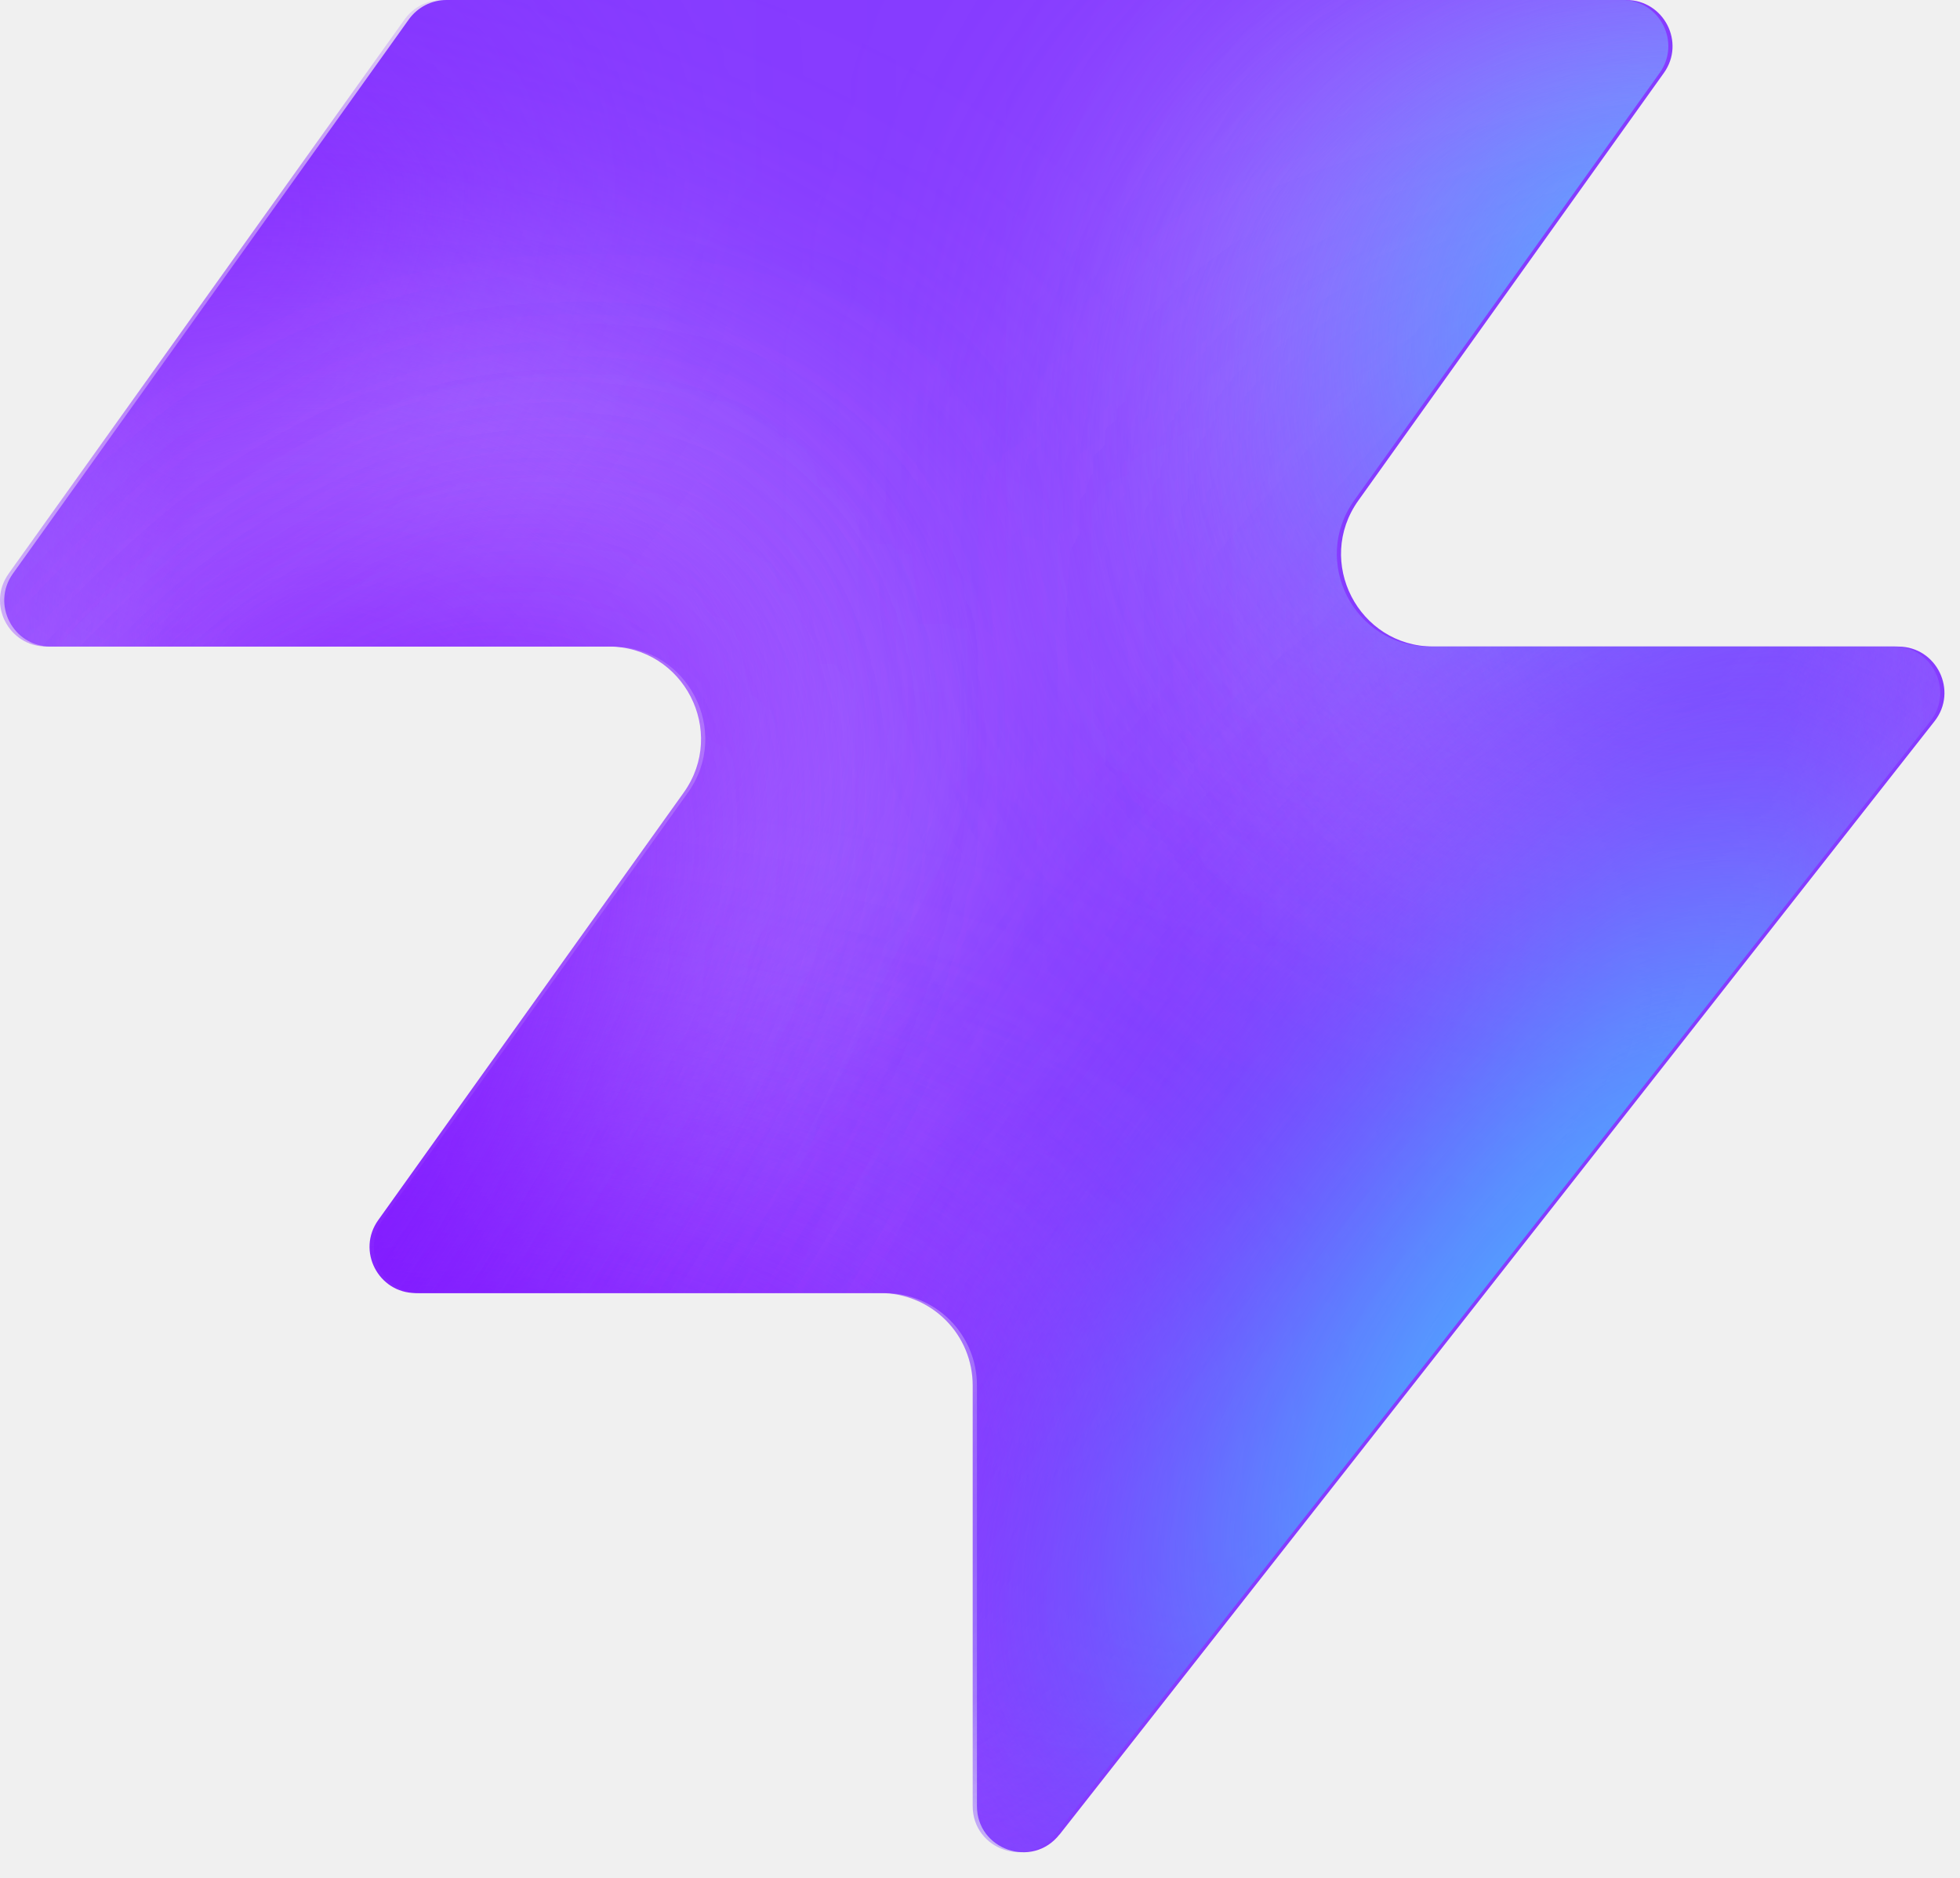
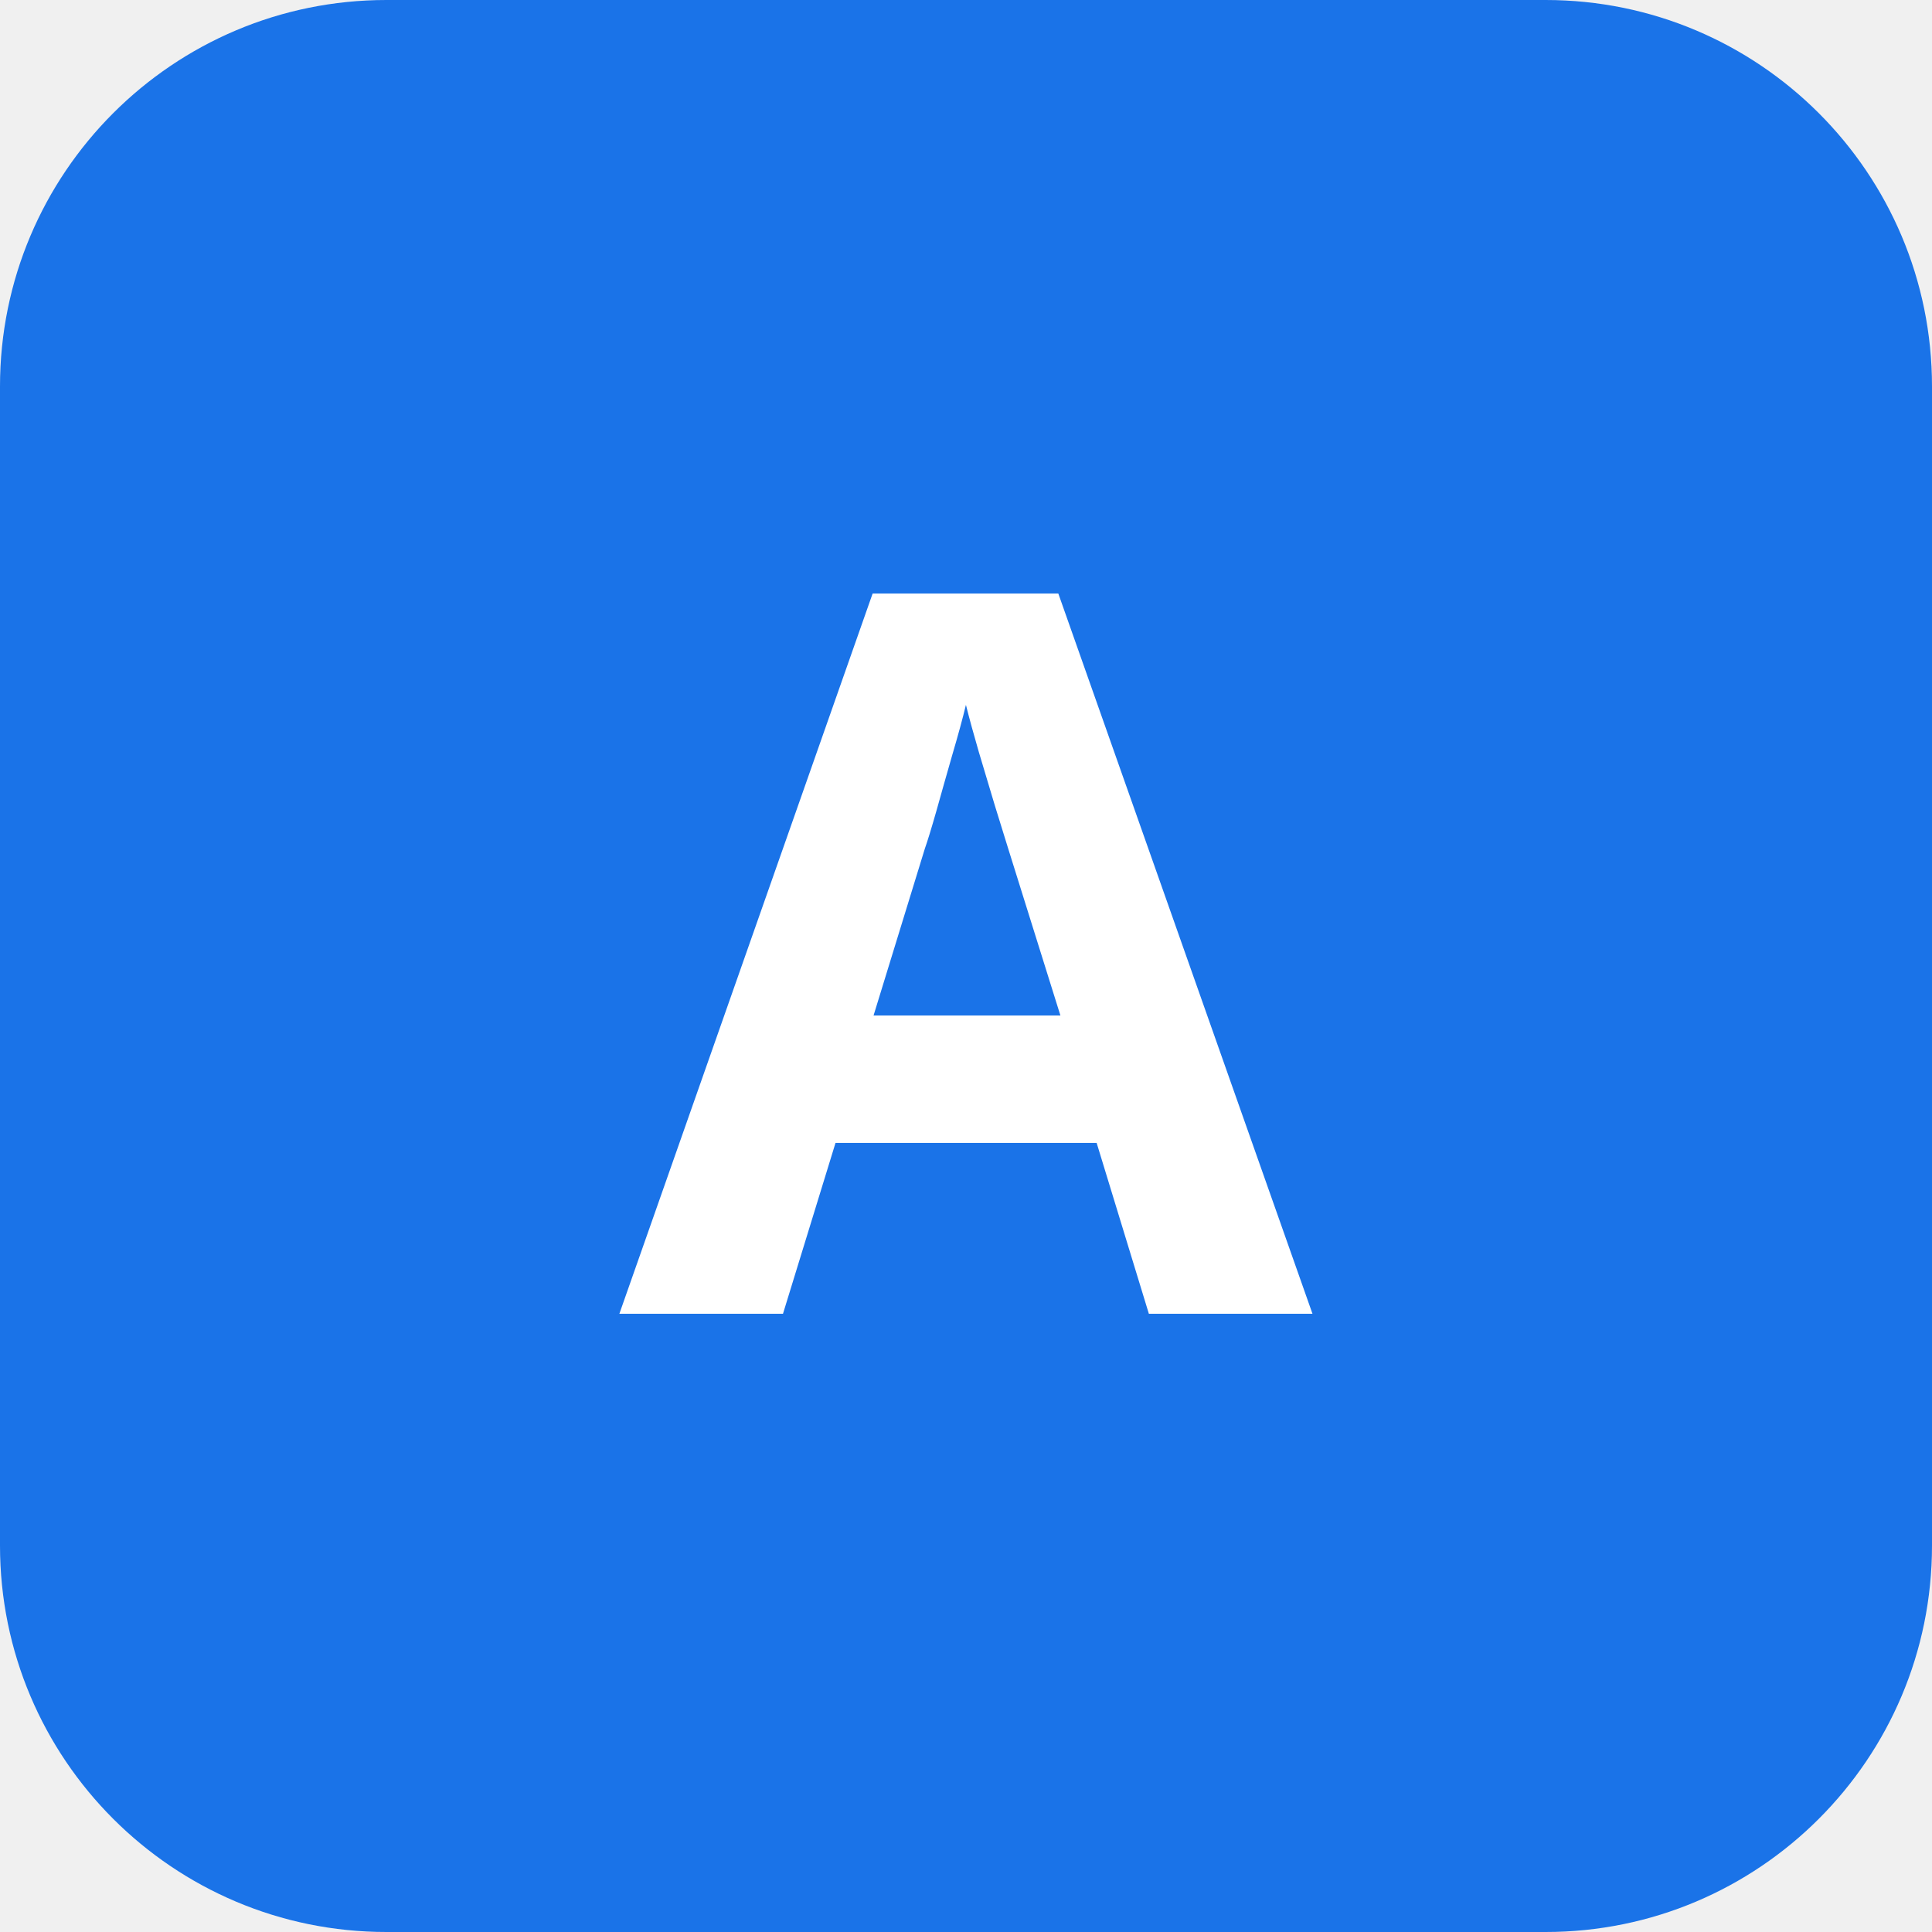
- <svg xmlns="http://www.w3.org/2000/svg" width="48" height="46" fill="none" viewBox="0 0 48 46">
-   <path fill="#863bff" d="M25.946 44.938c-.664.845-2.021.375-2.021-.698V33.937a2.26 2.26 0 0 0-2.262-2.262H10.287c-.92 0-1.456-1.04-.92-1.788l7.48-10.471c1.07-1.497 0-3.578-1.842-3.578H1.237c-.92 0-1.456-1.04-.92-1.788L10.013.474c.214-.297.556-.474.92-.474h28.894c.92 0 1.456 1.04.92 1.788l-7.48 10.471c-1.07 1.498 0 3.579 1.842 3.579h11.377c.943 0 1.473 1.088.89 1.83L25.947 44.94z" style="fill:#863bff;fill:color(display-p3 .525 .23 1);fill-opacity:1" />
-   <mask id="a" width="48" height="46" x="0" y="0" maskUnits="userSpaceOnUse" style="mask-type:alpha">
-     <path fill="#000" d="M25.842 44.938c-.664.844-2.021.375-2.021-.698V33.937a2.26 2.26 0 0 0-2.262-2.262H10.183c-.92 0-1.456-1.04-.92-1.788l7.48-10.471c1.07-1.498 0-3.579-1.842-3.579H1.133c-.92 0-1.456-1.04-.92-1.787L9.91.473c.214-.297.556-.474.92-.474h28.894c.92 0 1.456 1.04.92 1.788l-7.48 10.471c-1.07 1.498 0 3.578 1.842 3.578h11.377c.943 0 1.473 1.088.89 1.832L25.843 44.94z" style="fill:#000;fill-opacity:1" />
-   </mask>
-   <g mask="url(#a)">
-     <g filter="url(#b)">
-       <ellipse cx="5.508" cy="14.704" fill="#ede6ff" rx="5.508" ry="14.704" style="fill:#ede6ff;fill:color(display-p3 .927 .903 1);fill-opacity:1" transform="matrix(.00324 1 1 -.00324 -4.47 31.516)" />
-     </g>
-     <g filter="url(#c)">
-       <ellipse cx="10.399" cy="29.851" fill="#ede6ff" rx="10.399" ry="29.851" style="fill:#ede6ff;fill:color(display-p3 .927 .903 1);fill-opacity:1" transform="matrix(.00324 1 1 -.00324 -39.328 7.883)" />
-     </g>
-     <g filter="url(#d)">
-       <ellipse cx="5.508" cy="30.487" fill="#7e14ff" rx="5.508" ry="30.487" style="fill:#7e14ff;fill:color(display-p3 .492 .077 1);fill-opacity:1" transform="rotate(89.814 -25.913 -14.639)scale(1 -1)" />
-     </g>
-     <g filter="url(#e)">
-       <ellipse cx="5.508" cy="30.599" fill="#7e14ff" rx="5.508" ry="30.599" style="fill:#7e14ff;fill:color(display-p3 .492 .077 1);fill-opacity:1" transform="rotate(89.814 -32.644 -3.334)scale(1 -1)" />
-     </g>
-     <g filter="url(#f)">
-       <ellipse cx="5.508" cy="30.599" fill="#7e14ff" rx="5.508" ry="30.599" style="fill:#7e14ff;fill:color(display-p3 .492 .077 1);fill-opacity:1" transform="matrix(.00324 1 1 -.00324 -34.34 30.47)" />
-     </g>
-     <g filter="url(#g)">
-       <ellipse cx="14.072" cy="22.078" fill="#ede6ff" rx="14.072" ry="22.078" style="fill:#ede6ff;fill:color(display-p3 .927 .903 1);fill-opacity:1" transform="rotate(93.35 24.506 48.493)scale(-1 1)" />
-     </g>
-     <g filter="url(#h)">
-       <ellipse cx="3.47" cy="21.501" fill="#7e14ff" rx="3.47" ry="21.501" style="fill:#7e14ff;fill:color(display-p3 .492 .077 1);fill-opacity:1" transform="rotate(89.009 28.708 47.59)scale(-1 1)" />
-     </g>
-     <g filter="url(#i)">
-       <ellipse cx="3.47" cy="21.501" fill="#7e14ff" rx="3.47" ry="21.501" style="fill:#7e14ff;fill:color(display-p3 .492 .077 1);fill-opacity:1" transform="rotate(89.009 28.708 47.59)scale(-1 1)" />
-     </g>
-     <g filter="url(#j)">
-       <ellipse cx=".387" cy="8.972" fill="#7e14ff" rx="4.407" ry="29.108" style="fill:#7e14ff;fill:color(display-p3 .492 .077 1);fill-opacity:1" transform="rotate(39.51 .387 8.972)" />
-     </g>
-     <g filter="url(#k)">
-       <ellipse cx="47.523" cy="-6.092" fill="#7e14ff" rx="4.407" ry="29.108" style="fill:#7e14ff;fill:color(display-p3 .492 .077 1);fill-opacity:1" transform="rotate(37.892 47.523 -6.092)" />
-     </g>
-     <g filter="url(#l)">
-       <ellipse cx="41.412" cy="6.333" fill="#47bfff" rx="5.971" ry="9.665" style="fill:#47bfff;fill:color(display-p3 .28 .748 1);fill-opacity:1" transform="rotate(37.892 41.412 6.333)" />
-     </g>
-     <g filter="url(#m)">
-       <ellipse cx="-1.879" cy="38.332" fill="#7e14ff" rx="4.407" ry="29.108" style="fill:#7e14ff;fill:color(display-p3 .492 .077 1);fill-opacity:1" transform="rotate(37.892 -1.88 38.332)" />
-     </g>
-     <g filter="url(#n)">
-       <ellipse cx="-1.879" cy="38.332" fill="#7e14ff" rx="4.407" ry="29.108" style="fill:#7e14ff;fill:color(display-p3 .492 .077 1);fill-opacity:1" transform="rotate(37.892 -1.88 38.332)" />
-     </g>
-     <g filter="url(#o)">
-       <ellipse cx="35.651" cy="29.907" fill="#7e14ff" rx="4.407" ry="29.108" style="fill:#7e14ff;fill:color(display-p3 .492 .077 1);fill-opacity:1" transform="rotate(37.892 35.651 29.907)" />
-     </g>
-     <g filter="url(#p)">
-       <ellipse cx="38.418" cy="32.4" fill="#47bfff" rx="5.971" ry="15.297" style="fill:#47bfff;fill:color(display-p3 .28 .748 1);fill-opacity:1" transform="rotate(37.892 38.418 32.4)" />
-     </g>
-   </g>
-   <defs>
-     <filter id="b" width="60.045" height="41.654" x="-19.77" y="16.149" color-interpolation-filters="sRGB" filterUnits="userSpaceOnUse">
-       <feFlood flood-opacity="0" result="BackgroundImageFix" />
-       <feBlend in="SourceGraphic" in2="BackgroundImageFix" result="shape" />
-       <feGaussianBlur result="effect1_foregroundBlur_2002_17158" stdDeviation="7.659" />
-     </filter>
-     <filter id="c" width="90.34" height="51.437" x="-54.613" y="-7.533" color-interpolation-filters="sRGB" filterUnits="userSpaceOnUse">
-       <feFlood flood-opacity="0" result="BackgroundImageFix" />
-       <feBlend in="SourceGraphic" in2="BackgroundImageFix" result="shape" />
-       <feGaussianBlur result="effect1_foregroundBlur_2002_17158" stdDeviation="7.659" />
-     </filter>
-     <filter id="d" width="79.355" height="29.4" x="-49.64" y="2.03" color-interpolation-filters="sRGB" filterUnits="userSpaceOnUse">
-       <feFlood flood-opacity="0" result="BackgroundImageFix" />
-       <feBlend in="SourceGraphic" in2="BackgroundImageFix" result="shape" />
-       <feGaussianBlur result="effect1_foregroundBlur_2002_17158" stdDeviation="4.596" />
-     </filter>
-     <filter id="e" width="79.579" height="29.4" x="-45.045" y="20.029" color-interpolation-filters="sRGB" filterUnits="userSpaceOnUse">
-       <feFlood flood-opacity="0" result="BackgroundImageFix" />
-       <feBlend in="SourceGraphic" in2="BackgroundImageFix" result="shape" />
-       <feGaussianBlur result="effect1_foregroundBlur_2002_17158" stdDeviation="4.596" />
-     </filter>
-     <filter id="f" width="79.579" height="29.4" x="-43.513" y="21.178" color-interpolation-filters="sRGB" filterUnits="userSpaceOnUse">
-       <feFlood flood-opacity="0" result="BackgroundImageFix" />
-       <feBlend in="SourceGraphic" in2="BackgroundImageFix" result="shape" />
-       <feGaussianBlur result="effect1_foregroundBlur_2002_17158" stdDeviation="4.596" />
-     </filter>
-     <filter id="g" width="74.749" height="58.852" x="15.756" y="-17.901" color-interpolation-filters="sRGB" filterUnits="userSpaceOnUse">
-       <feFlood flood-opacity="0" result="BackgroundImageFix" />
-       <feBlend in="SourceGraphic" in2="BackgroundImageFix" result="shape" />
-       <feGaussianBlur result="effect1_foregroundBlur_2002_17158" stdDeviation="7.659" />
-     </filter>
-     <filter id="h" width="61.377" height="25.362" x="23.548" y="2.284" color-interpolation-filters="sRGB" filterUnits="userSpaceOnUse">
-       <feFlood flood-opacity="0" result="BackgroundImageFix" />
-       <feBlend in="SourceGraphic" in2="BackgroundImageFix" result="shape" />
-       <feGaussianBlur result="effect1_foregroundBlur_2002_17158" stdDeviation="4.596" />
-     </filter>
-     <filter id="i" width="61.377" height="25.362" x="23.548" y="2.284" color-interpolation-filters="sRGB" filterUnits="userSpaceOnUse">
-       <feFlood flood-opacity="0" result="BackgroundImageFix" />
-       <feBlend in="SourceGraphic" in2="BackgroundImageFix" result="shape" />
-       <feGaussianBlur result="effect1_foregroundBlur_2002_17158" stdDeviation="4.596" />
-     </filter>
-     <filter id="j" width="56.045" height="63.649" x="-27.636" y="-22.853" color-interpolation-filters="sRGB" filterUnits="userSpaceOnUse">
-       <feFlood flood-opacity="0" result="BackgroundImageFix" />
-       <feBlend in="SourceGraphic" in2="BackgroundImageFix" result="shape" />
-       <feGaussianBlur result="effect1_foregroundBlur_2002_17158" stdDeviation="4.596" />
-     </filter>
-     <filter id="k" width="54.814" height="64.646" x="20.116" y="-38.415" color-interpolation-filters="sRGB" filterUnits="userSpaceOnUse">
-       <feFlood flood-opacity="0" result="BackgroundImageFix" />
-       <feBlend in="SourceGraphic" in2="BackgroundImageFix" result="shape" />
-       <feGaussianBlur result="effect1_foregroundBlur_2002_17158" stdDeviation="4.596" />
-     </filter>
-     <filter id="l" width="33.541" height="35.313" x="24.641" y="-11.323" color-interpolation-filters="sRGB" filterUnits="userSpaceOnUse">
-       <feFlood flood-opacity="0" result="BackgroundImageFix" />
-       <feBlend in="SourceGraphic" in2="BackgroundImageFix" result="shape" />
-       <feGaussianBlur result="effect1_foregroundBlur_2002_17158" stdDeviation="4.596" />
-     </filter>
-     <filter id="m" width="54.814" height="64.646" x="-29.286" y="6.009" color-interpolation-filters="sRGB" filterUnits="userSpaceOnUse">
-       <feFlood flood-opacity="0" result="BackgroundImageFix" />
-       <feBlend in="SourceGraphic" in2="BackgroundImageFix" result="shape" />
-       <feGaussianBlur result="effect1_foregroundBlur_2002_17158" stdDeviation="4.596" />
-     </filter>
-     <filter id="n" width="54.814" height="64.646" x="-29.286" y="6.009" color-interpolation-filters="sRGB" filterUnits="userSpaceOnUse">
-       <feFlood flood-opacity="0" result="BackgroundImageFix" />
-       <feBlend in="SourceGraphic" in2="BackgroundImageFix" result="shape" />
-       <feGaussianBlur result="effect1_foregroundBlur_2002_17158" stdDeviation="4.596" />
-     </filter>
-     <filter id="o" width="54.814" height="64.646" x="8.244" y="-2.416" color-interpolation-filters="sRGB" filterUnits="userSpaceOnUse">
-       <feFlood flood-opacity="0" result="BackgroundImageFix" />
-       <feBlend in="SourceGraphic" in2="BackgroundImageFix" result="shape" />
-       <feGaussianBlur result="effect1_foregroundBlur_2002_17158" stdDeviation="4.596" />
-     </filter>
-     <filter id="p" width="39.409" height="43.623" x="18.713" y="10.588" color-interpolation-filters="sRGB" filterUnits="userSpaceOnUse">
-       <feFlood flood-opacity="0" result="BackgroundImageFix" />
-       <feBlend in="SourceGraphic" in2="BackgroundImageFix" result="shape" />
-       <feGaussianBlur result="effect1_foregroundBlur_2002_17158" stdDeviation="4.596" />
-     </filter>
-   </defs>
+ <svg xmlns="http://www.w3.org/2000/svg" viewBox="0 0 100 100">
+   <rect width="100" height="100" rx="20" fill="#1a73e8" />
+   <text x="50" y="68" font-family="system-ui,sans-serif" font-size="52" font-weight="700" fill="white" text-anchor="middle">A</text>
</svg>
